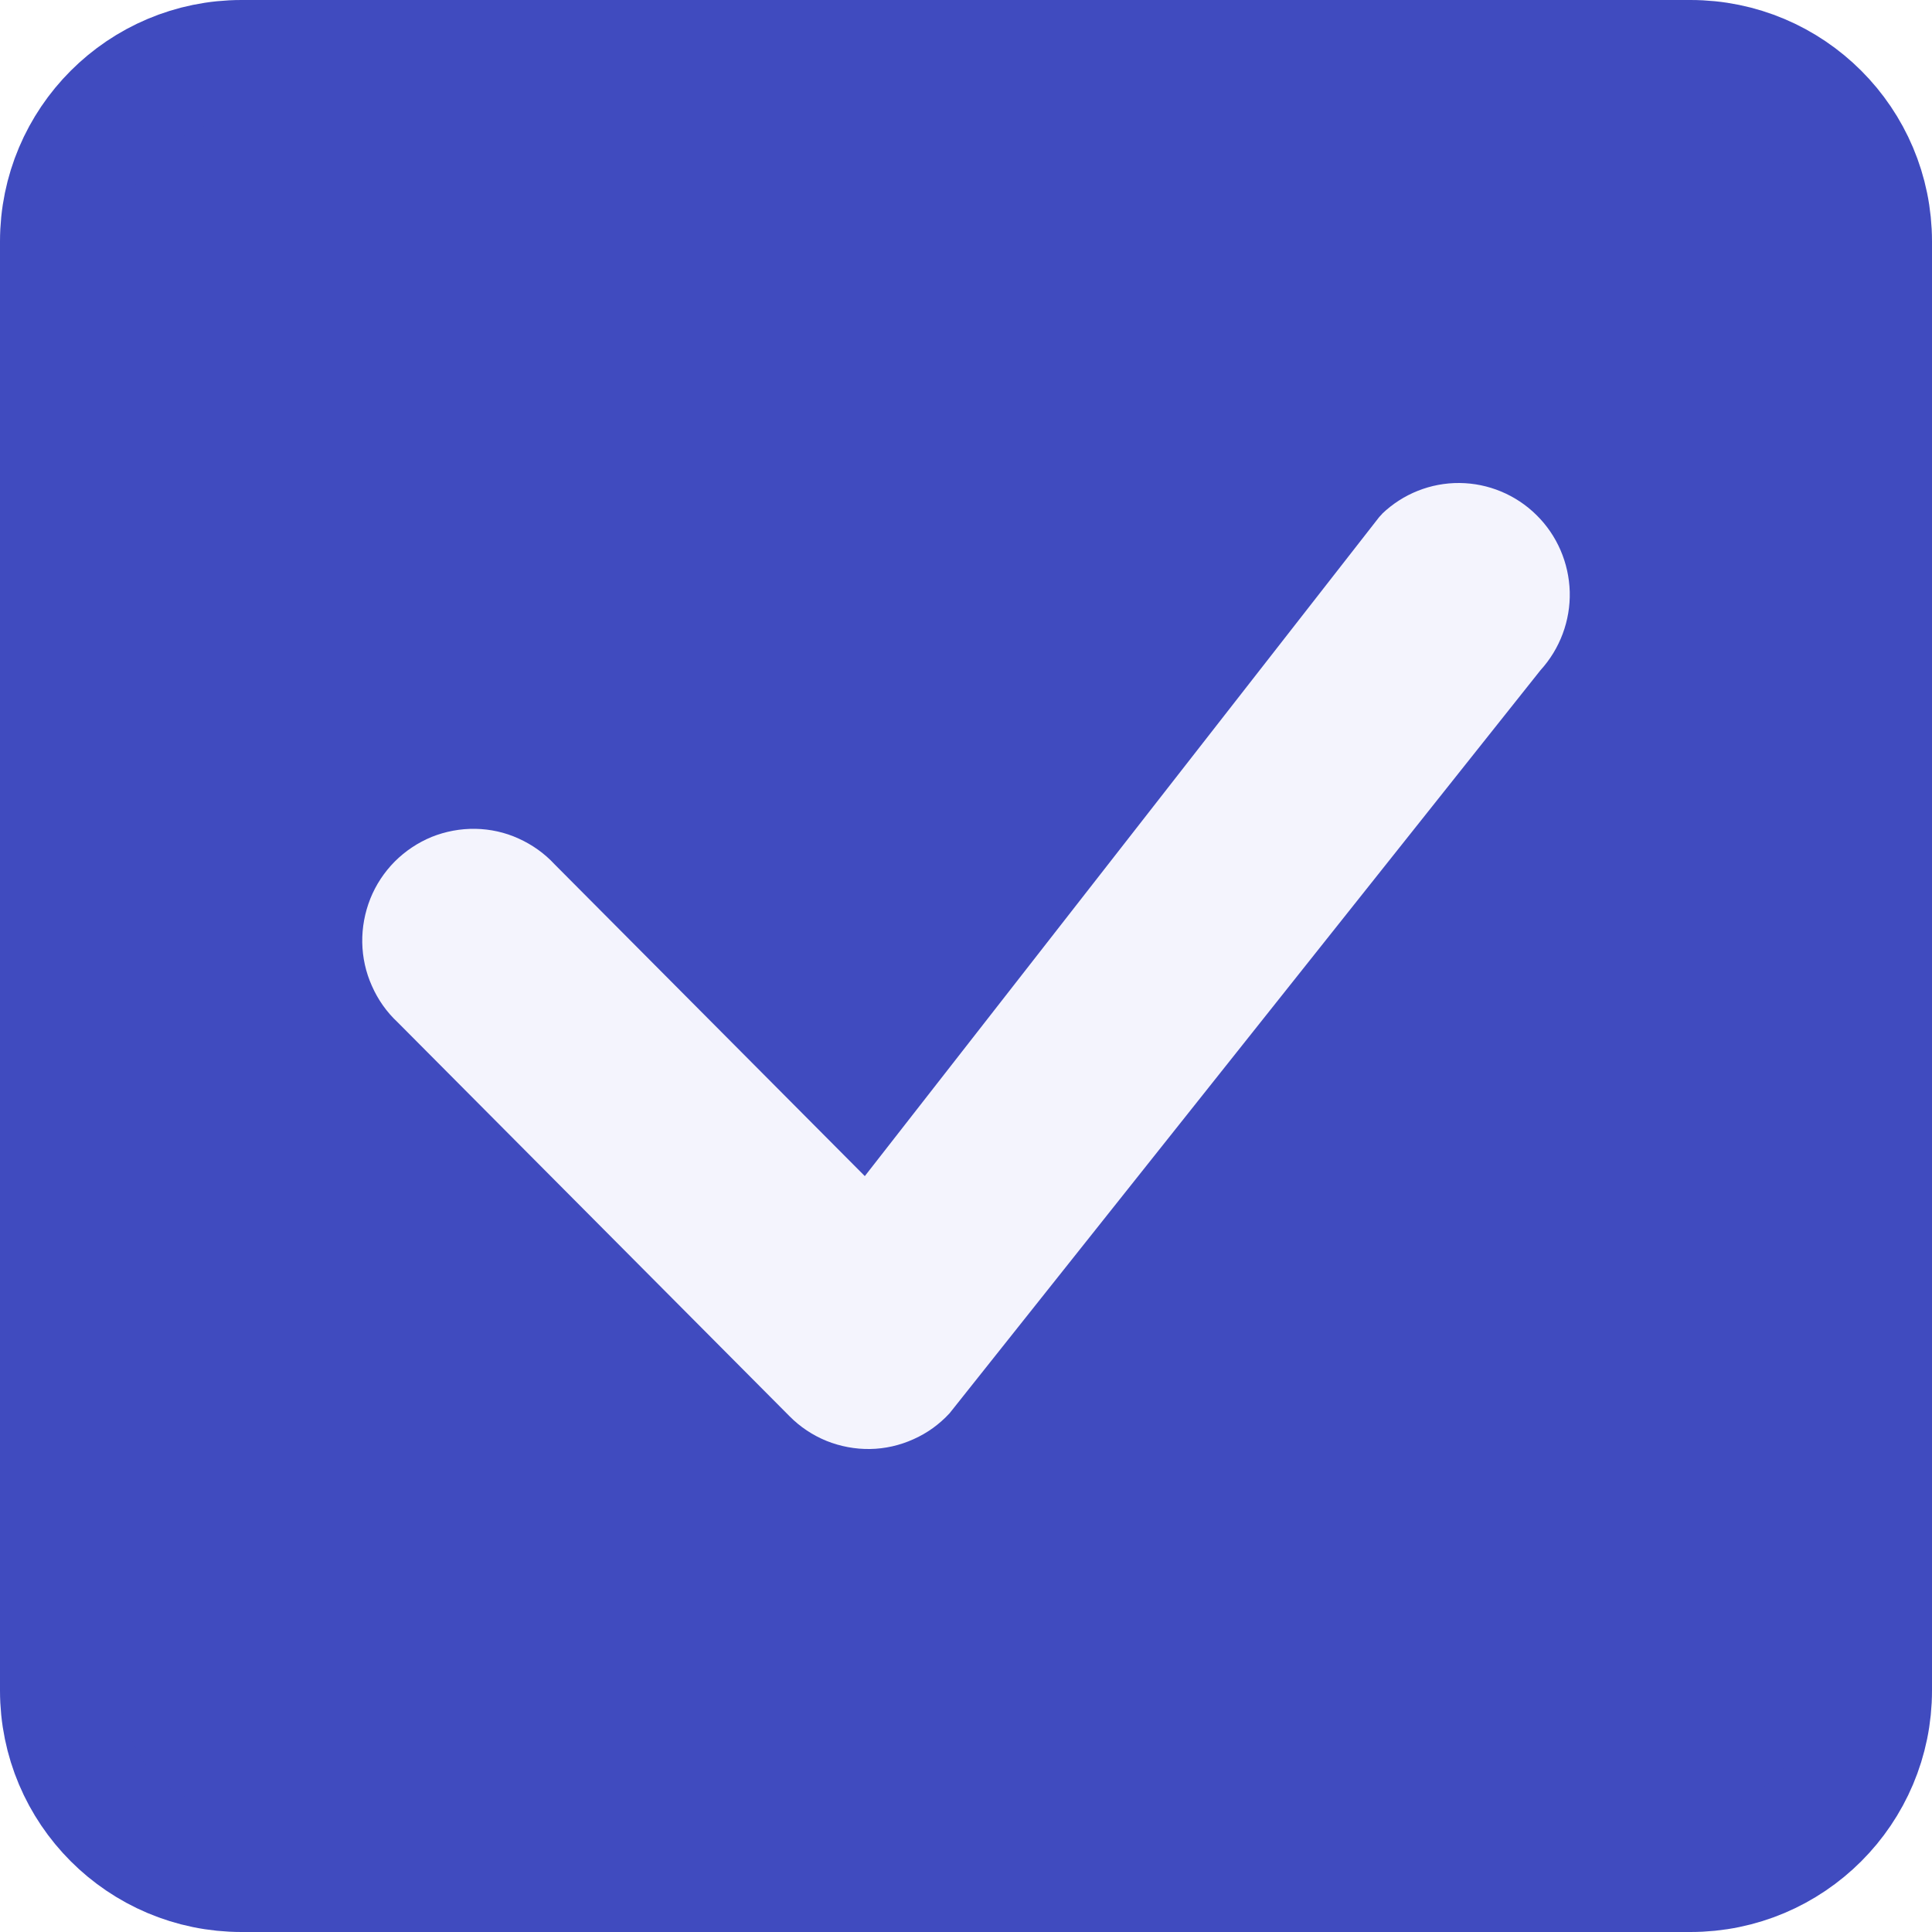
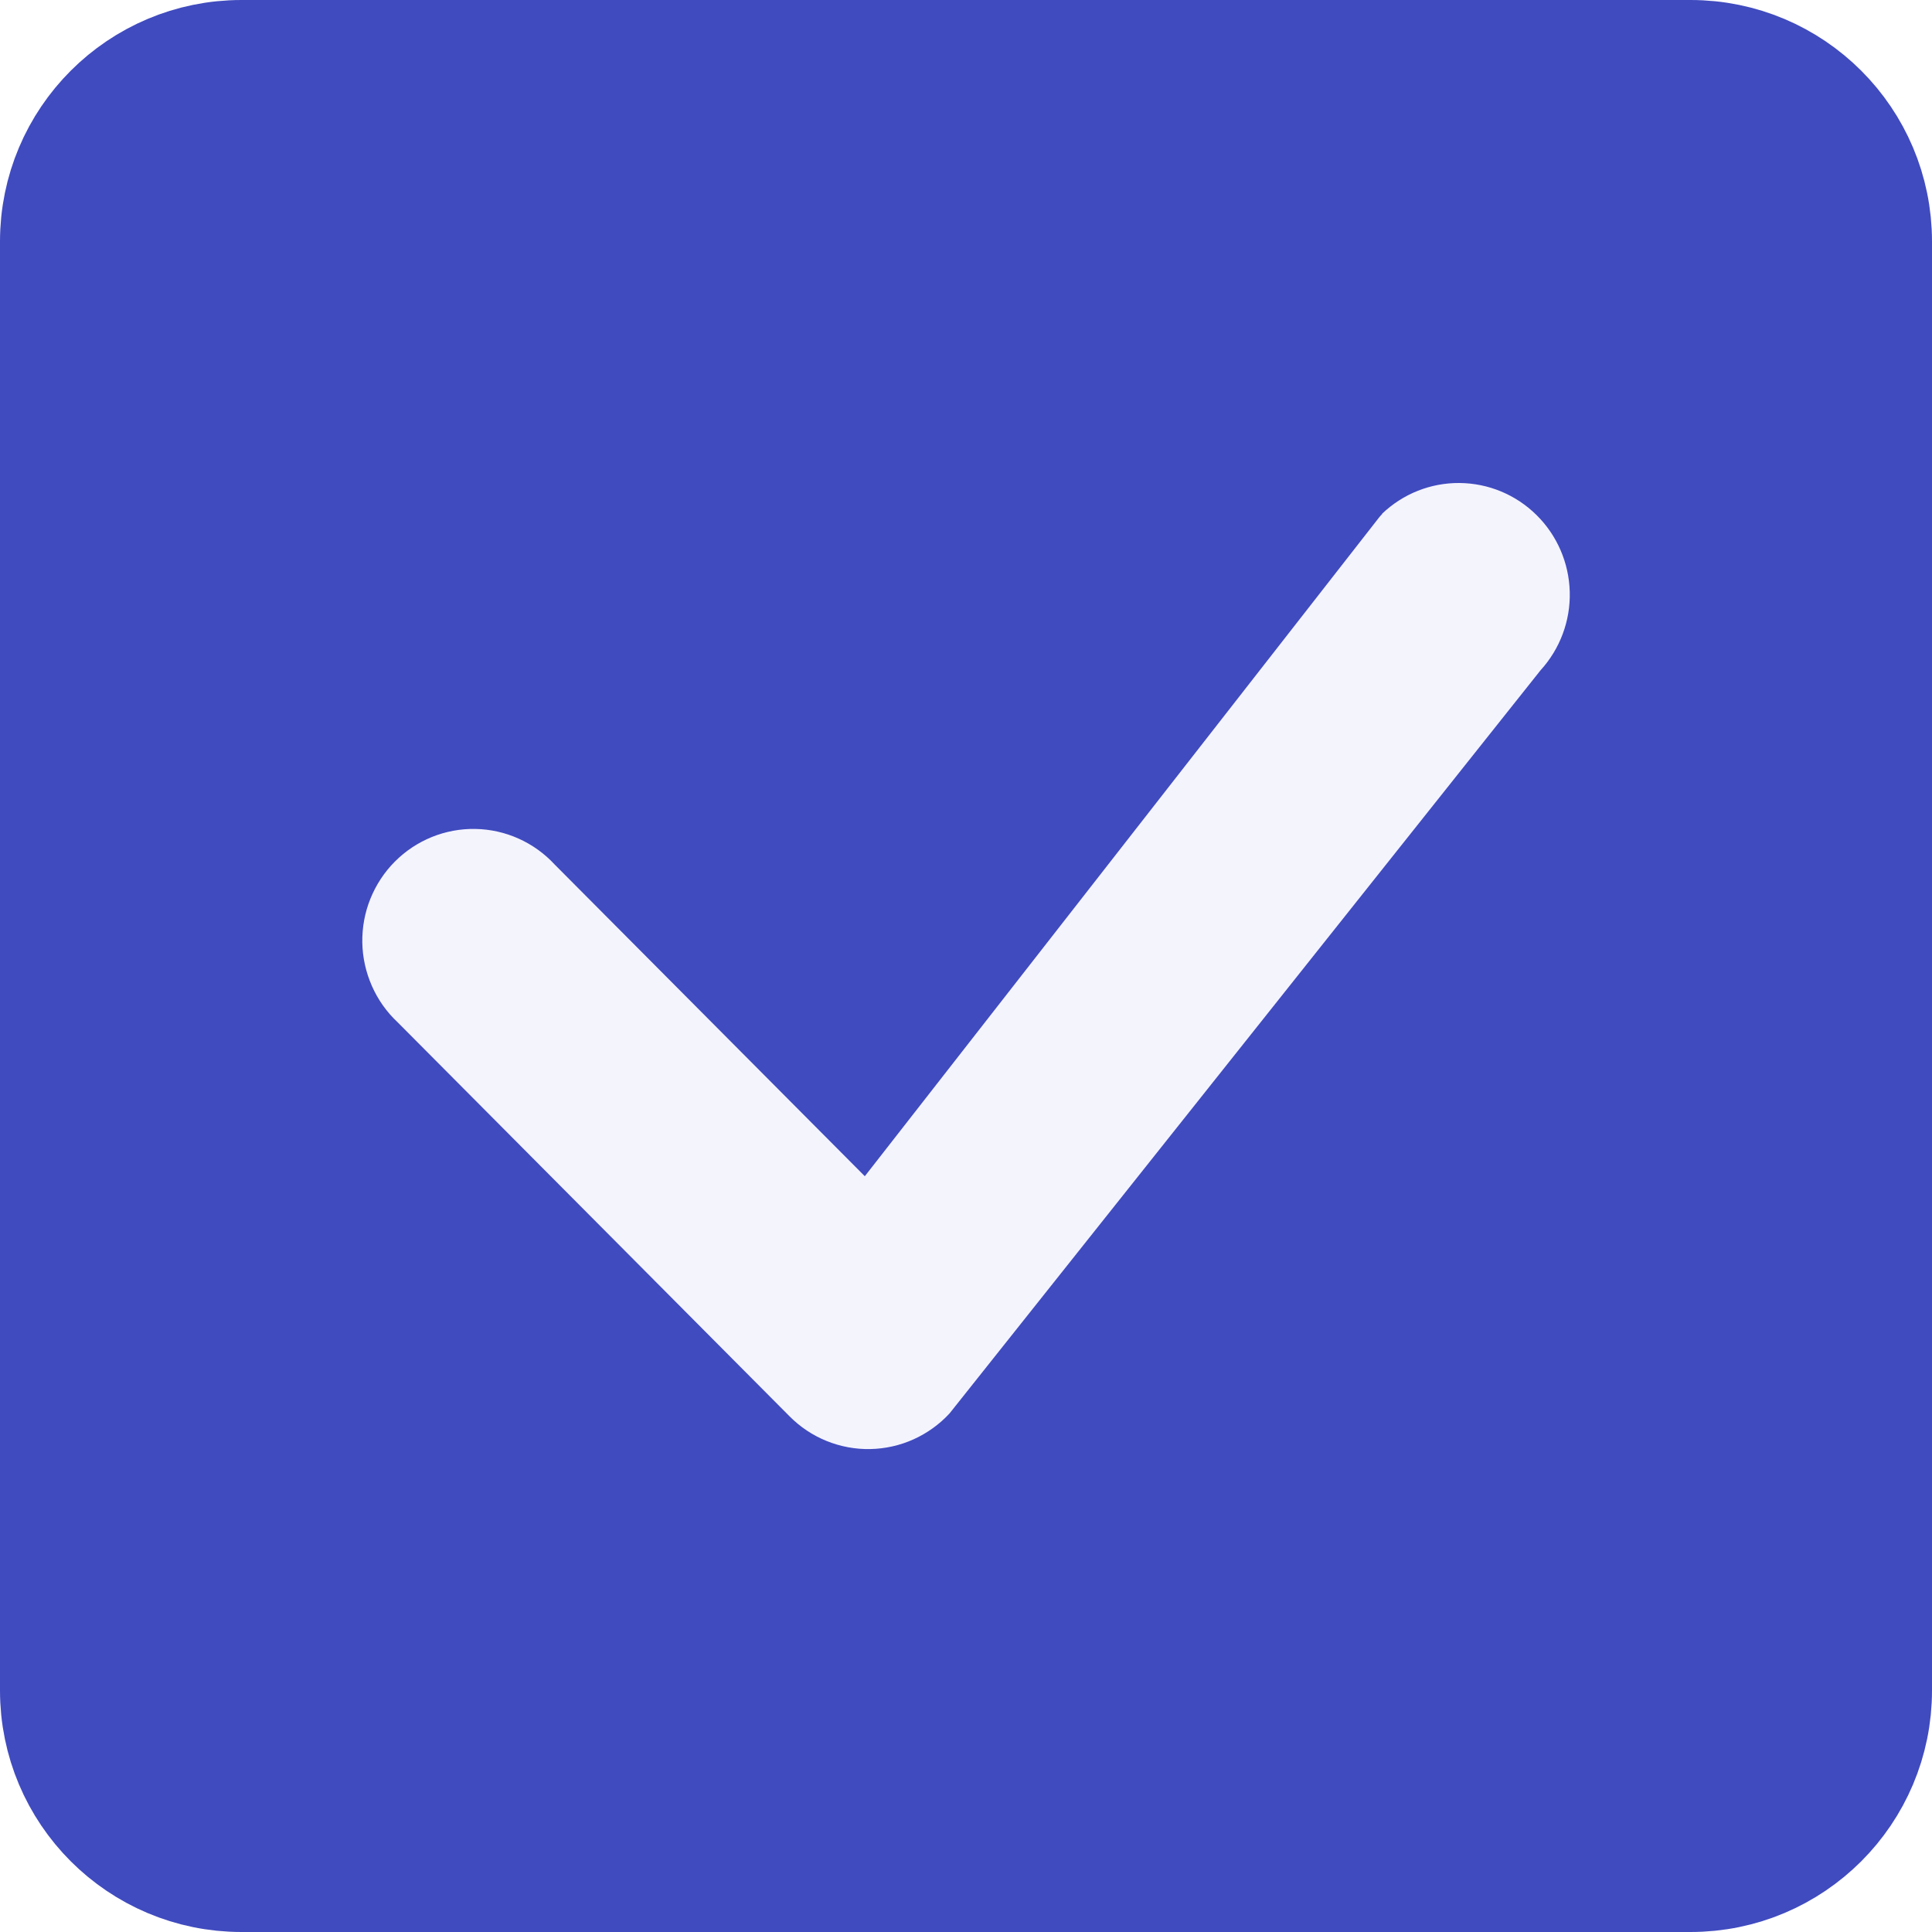
- <svg xmlns="http://www.w3.org/2000/svg" width="16" height="16" viewBox="0 0 16 16" fill="none">
-   <g id="Property 1=click">
-     <rect x="0.5" y="0.5" width="15" height="15" rx="1.5" fill="#404BBF" />
-     <path id="Vector" d="M11.446 4.255C11.618 4.09 11.848 3.998 12.087 4C12.325 4.002 12.554 4.097 12.724 4.265C12.895 4.433 12.993 4.661 13 4.901C13.006 5.14 12.919 5.373 12.758 5.55L7.864 11.704C7.779 11.796 7.678 11.869 7.565 11.919C7.452 11.97 7.33 11.998 7.206 12C7.083 12.002 6.96 11.979 6.845 11.933C6.73 11.886 6.626 11.817 6.539 11.729L3.293 8.466C3.202 8.381 3.13 8.279 3.08 8.165C3.029 8.052 3.002 7.929 3 7.805C2.998 7.681 3.021 7.558 3.067 7.442C3.113 7.327 3.182 7.223 3.269 7.135C3.357 7.047 3.461 6.978 3.575 6.931C3.69 6.885 3.813 6.862 3.936 6.864C4.06 6.866 4.182 6.893 4.294 6.944C4.407 6.995 4.509 7.067 4.593 7.158L7.162 9.74L11.422 4.282C11.43 4.273 11.438 4.264 11.447 4.255H11.446Z" fill="#F4F4FD" />
-     <rect x="0.5" y="0.5" width="15" height="15" rx="1.5" stroke="#404BBF" />
-   </g>
+ <svg xmlns="http://www.w3.org/2000/svg" version="1.1" width="32" height="32" viewBox="0 0 32 32">
+   <path fill="#404bbf" d="M4 1h24c1.657 0 3 1.343 3 3v24c0 1.657-1.343 3-3 3h-24c-1.657 0-3-1.343-3-3v-24c0-1.657 1.343-3 3-3z" />
+   <path fill="#f4f4fd" d="M22.891 8.51c0.346-0.331 0.805-0.514 1.283-0.51s0.934 0.193 1.275 0.53c0.341 0.336 0.538 0.792 0.551 1.272s-0.161 0.945-0.483 1.299l-9.789 12.309c-0.168 0.182-0.371 0.328-0.597 0.43s-0.47 0.156-0.717 0.161c-0.247 0.005-0.493-0.041-0.723-0.134s-0.438-0.232-0.613-0.408l-6.492-6.527c-0.181-0.169-0.326-0.374-0.426-0.601s-0.155-0.472-0.159-0.72c-0.004-0.248 0.041-0.495 0.134-0.725s0.23-0.44 0.405-0.615c0.175-0.176 0.383-0.314 0.612-0.407s0.475-0.139 0.722-0.134c0.247 0.004 0.491 0.059 0.716 0.16s0.429 0.247 0.597 0.429l5.137 5.163 8.521-10.915c0.015-0.019 0.032-0.037 0.049-0.054h-0.002z" />
+   <path fill="none" stroke="#404bbf" stroke-linejoin="miter" stroke-linecap="butt" stroke-miterlimit="4" stroke-width="2" d="M4 1h24c1.657 0 3 1.343 3 3v24c0 1.657-1.343 3-3 3h-24c-1.657 0-3-1.343-3-3v-24c0-1.657 1.343-3 3-3z" />
</svg>
